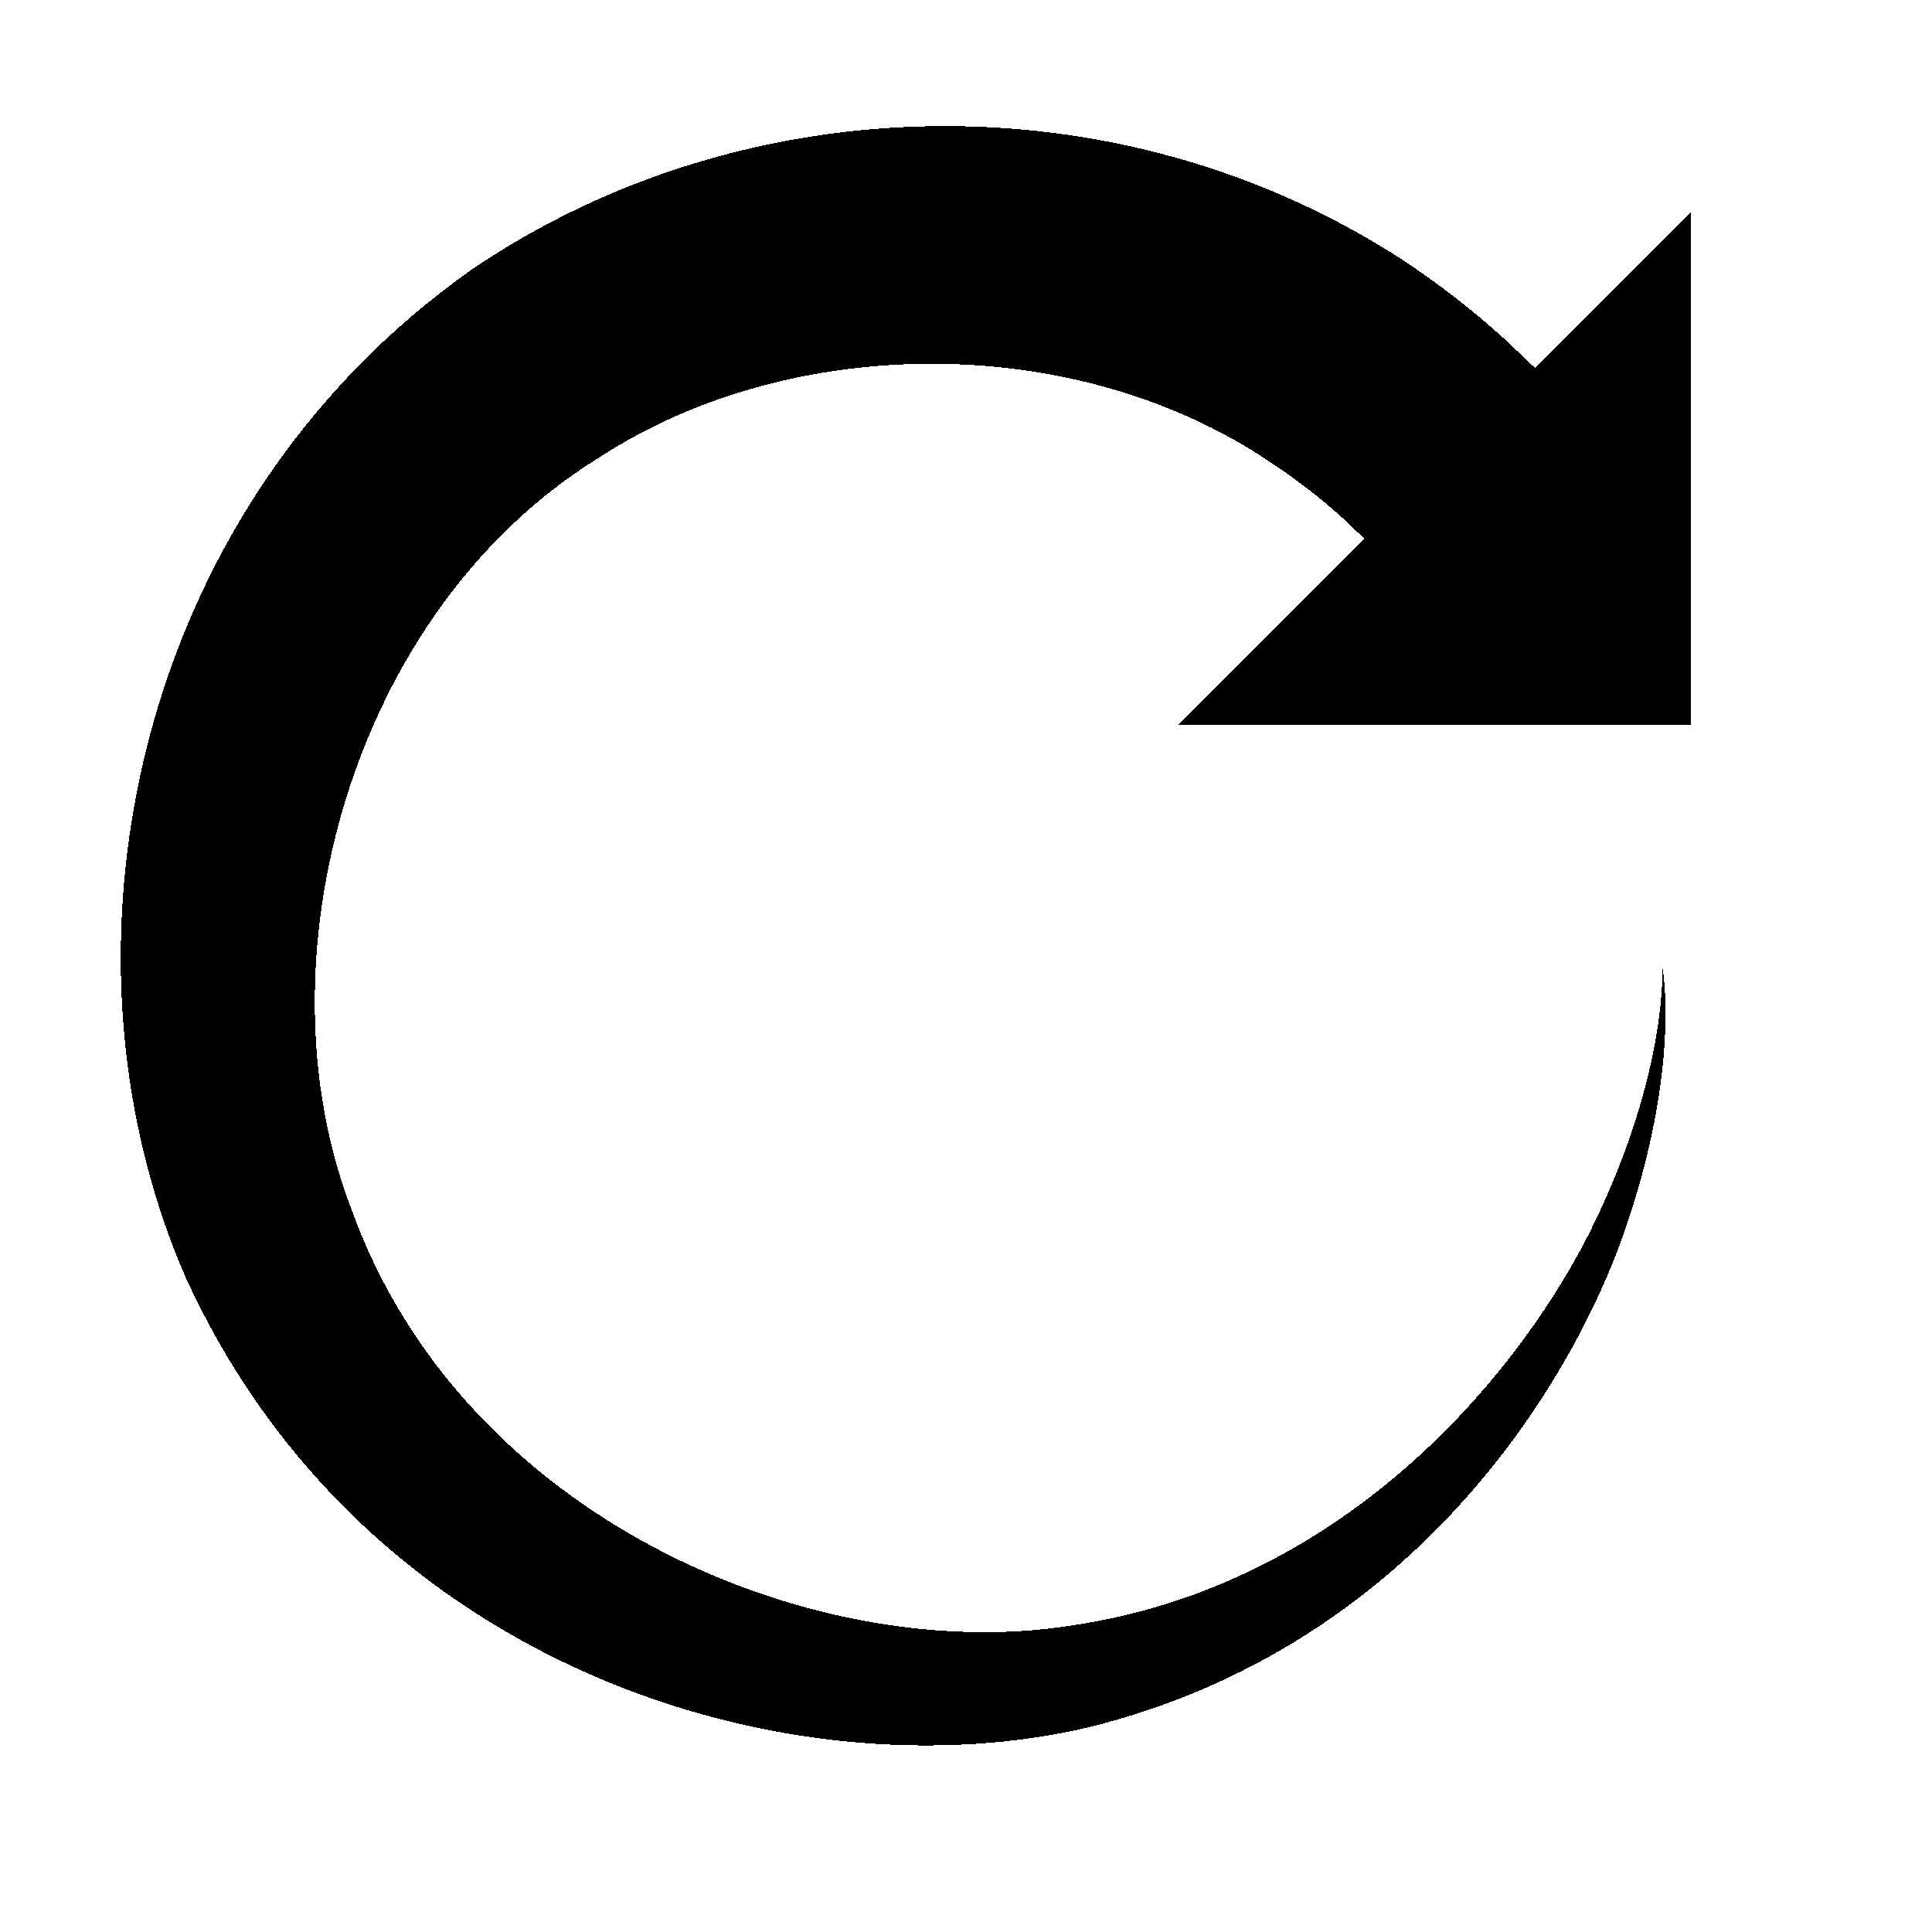
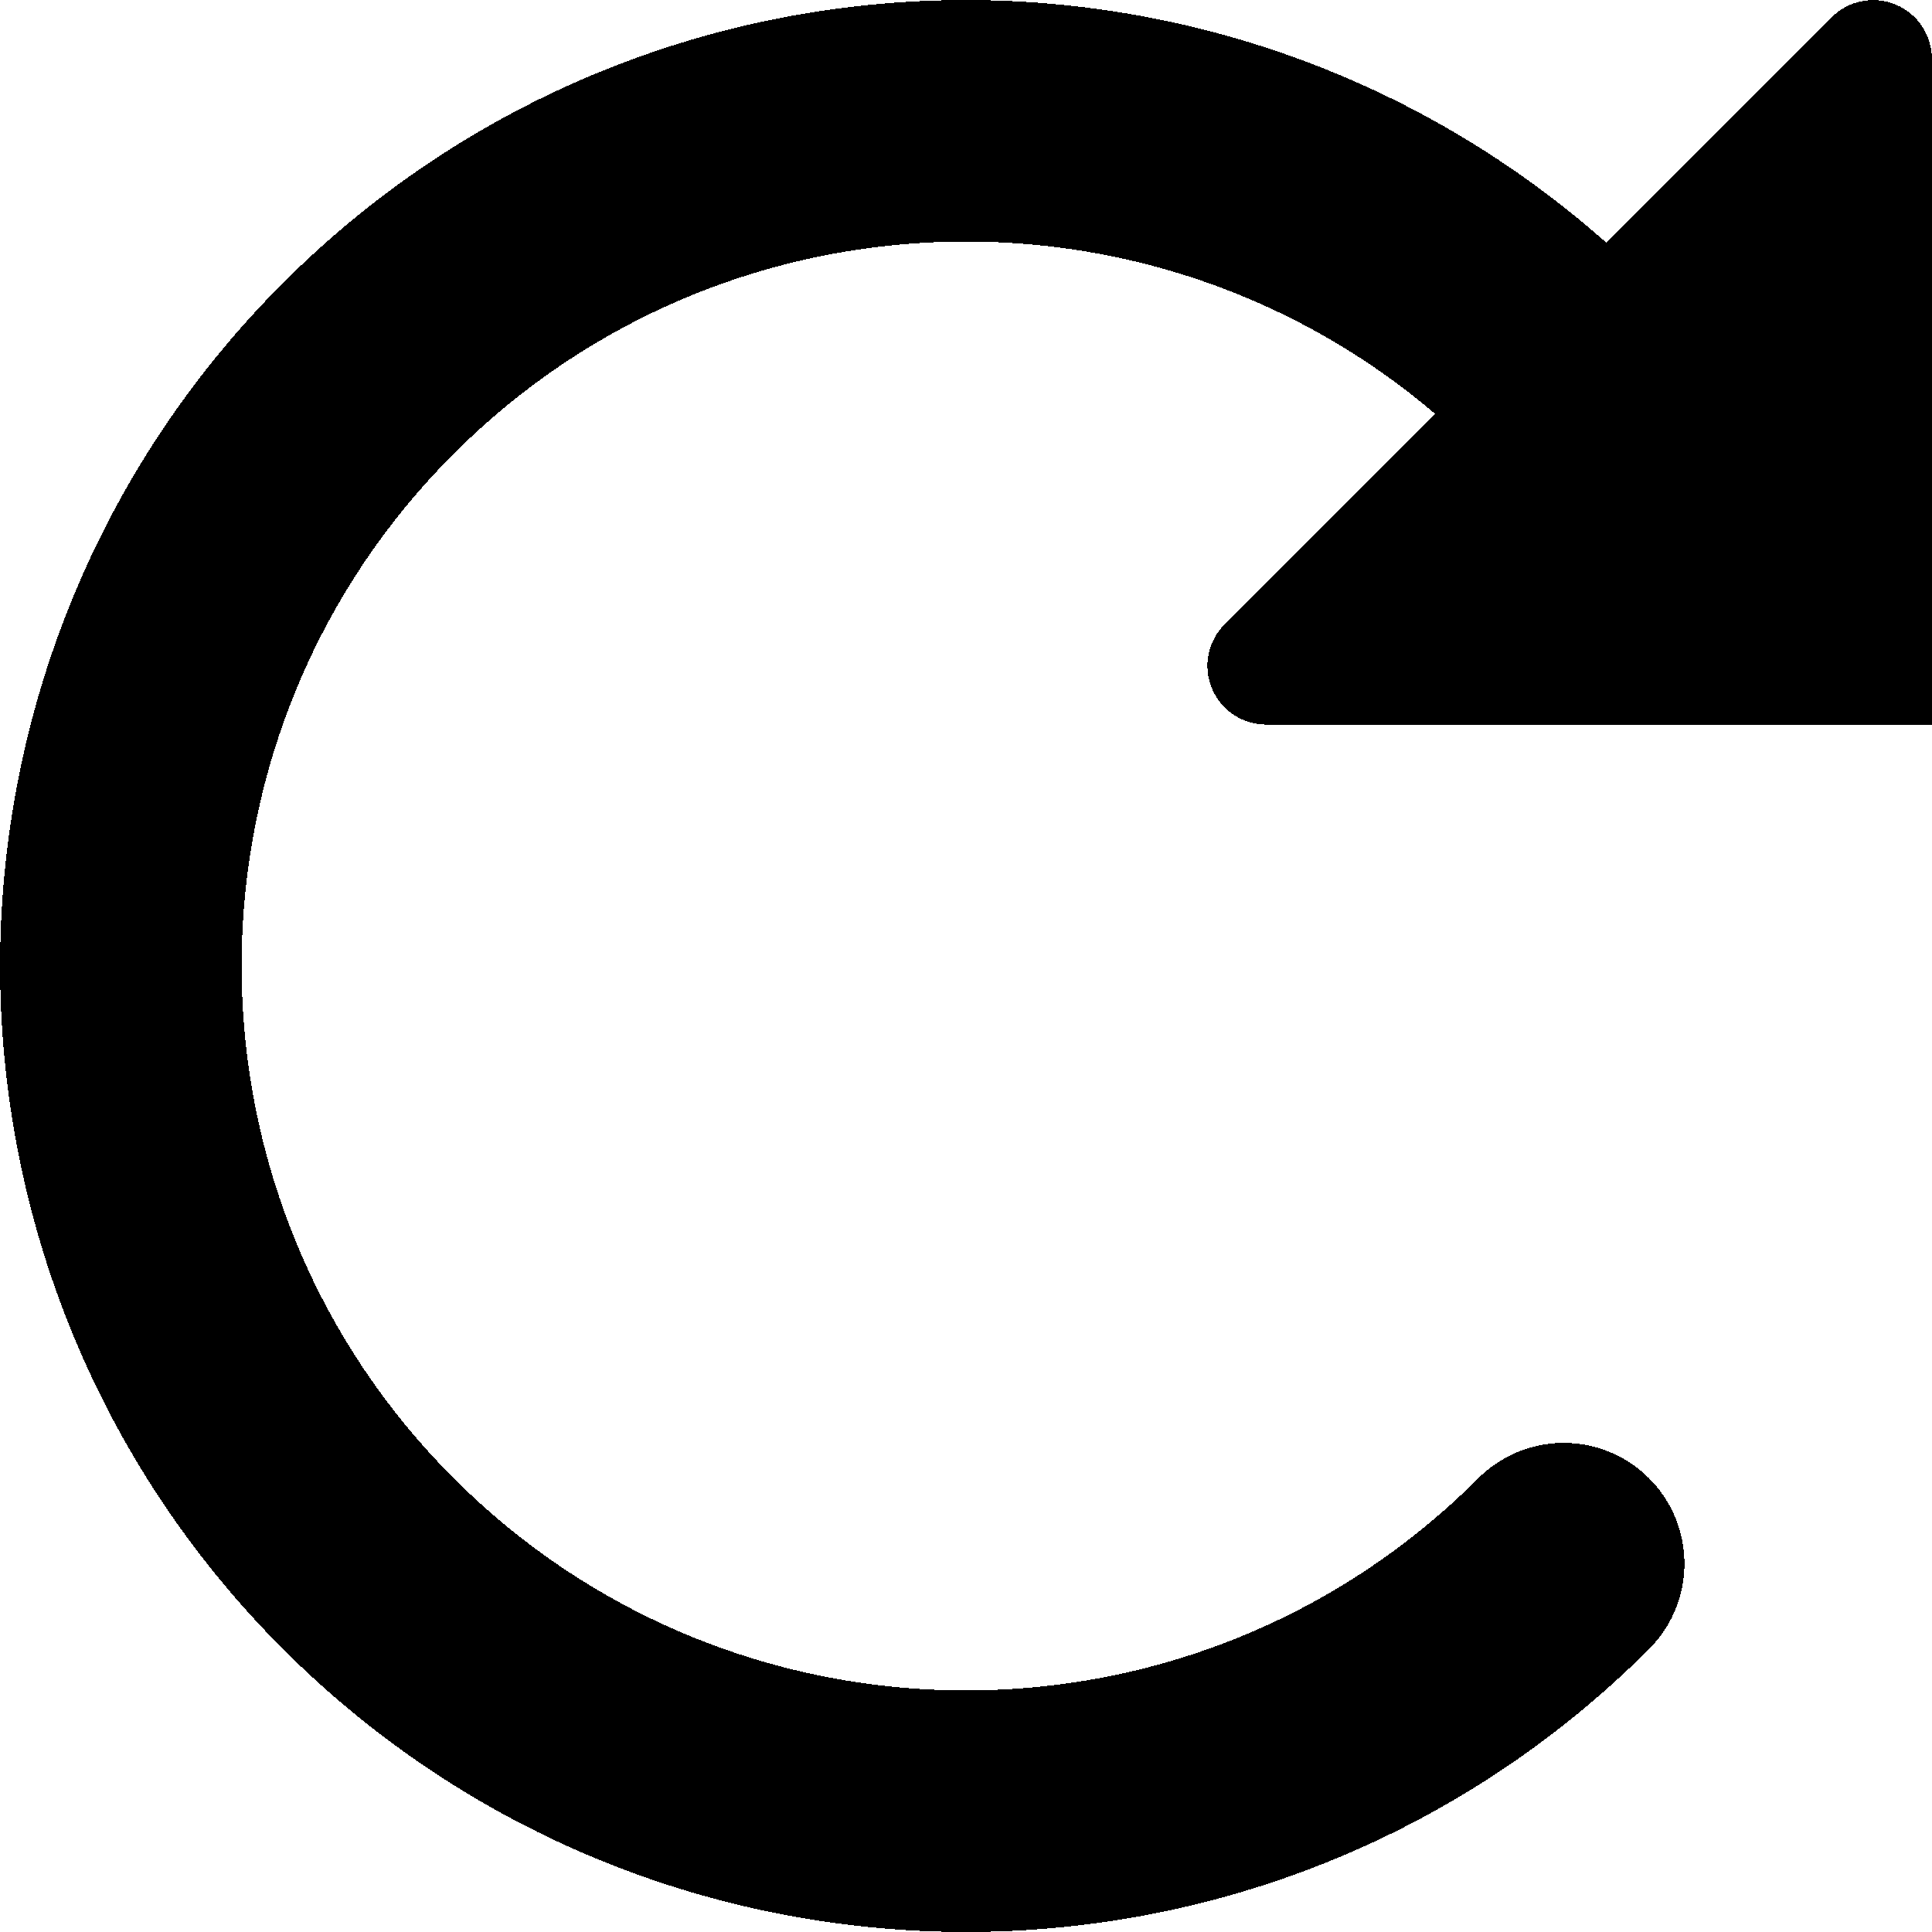
<svg xmlns="http://www.w3.org/2000/svg" xmlns:xlink="http://www.w3.org/1999/xlink" width="16" height="16" id="svg2" version="1.1" shape-rendering="crispEdges">
  <defs id="defs4">
    <linearGradient id="linearGradient5306">
      <stop style="stop-color:#ffffff;stop-opacity:0.099;" offset="0" id="stop5308" />
      <stop style="stop-color:#ffffff;stop-opacity:0;" offset="1" id="stop5310" />
    </linearGradient>
    <linearGradient id="linearGradient5290">
      <stop style="stop-color:#00ffff;stop-opacity:0.098;" offset="0" id="stop5292" />
      <stop id="stop6740" offset="0.5" style="stop-color:#00ff7f;stop-opacity:0.047;" />
      <stop style="stop-color:#00ff00;stop-opacity:0;" offset="1" id="stop5294" />
    </linearGradient>
    <linearGradient id="linearGradient5188">
      <stop style="stop-color:#64b5f6;stop-opacity:0.247;" offset="0" id="stop5198" />
      <stop style="stop-color:#64b5f6;stop-opacity:0;" offset="1" id="stop5192" />
    </linearGradient>
    <linearGradient id="linearGradient3975">
      <stop style="stop-color:#ff5555;stop-opacity:1;" offset="0" id="stop3977" />
    </linearGradient>
    <linearGradient id="linearGradient3969">
      <stop style="stop-color:#87cdde;stop-opacity:1;" offset="0" id="stop3971" />
    </linearGradient>
    <filter id="filter3945" x="0" y="6" width="1.2" style="color-interpolation-filters:sRGB">
      <feDiffuseLighting id="feDiffuseLighting3947" lighting-color="#fdfdfd" surfaceScale="121.495" diffuseConstant="28.448" />
    </filter>
    <filter id="filter3979" style="color-interpolation-filters:sRGB">
      <feFlood flood-opacity="0.2" flood-color="rgb(0,0,0)" result="flood" id="feFlood3981" />
      <feComposite in="flood" in2="SourceGraphic" operator="in" result="composite1" id="feComposite3983" />
      <feGaussianBlur stdDeviation="6" result="blur" id="feGaussianBlur3985" />
      <feOffset dx="0" dy="6" result="offset" id="feOffset3987" />
      <feComposite in="SourceGraphic" in2="offset" operator="over" result="fbSourceGraphic" id="feComposite3989" />
      <feColorMatrix result="fbSourceGraphicAlpha" in="fbSourceGraphic" values="0 0 0 -1 0 0 0 0 -1 0 0 0 0 -1 0 0 0 0 1 0" id="feColorMatrix3991" />
      <feFlood id="feFlood3993" flood-opacity="0.2" flood-color="rgb(0,0,0)" result="flood" in="fbSourceGraphic" />
      <feComposite id="feComposite3995" in2="fbSourceGraphic" in="flood" operator="in" result="composite1" />
      <feGaussianBlur id="feGaussianBlur3997" stdDeviation="6" result="blur" />
      <feOffset id="feOffset3999" dx="0" dy="6" result="offset" />
      <feComposite id="feComposite4001" in2="offset" in="fbSourceGraphic" operator="over" result="composite2" />
    </filter>
    <filter style="color-interpolation-filters:sRGB" id="filter3876">
      <feFlood flood-opacity="0.2" flood-color="rgb(0,0,0)" result="flood" id="feFlood3878" />
      <feComposite in="flood" in2="SourceGraphic" operator="in" result="composite1" id="feComposite3880" />
      <feGaussianBlur stdDeviation="6" result="blur" id="feGaussianBlur3882" />
      <feOffset dx="0" dy="6" result="offset" id="feOffset3884" />
      <feComposite in="SourceGraphic" in2="offset" operator="over" result="fbSourceGraphic" id="feComposite3886" />
      <feColorMatrix result="fbSourceGraphicAlpha" in="fbSourceGraphic" values="0 0 0 -1 0 0 0 0 -1 0 0 0 0 -1 0 0 0 0 1 0" id="feColorMatrix3888" />
      <feFlood id="feFlood3890" flood-opacity="0.397" flood-color="rgb(0,0,0)" result="flood" in="fbSourceGraphic" />
      <feComposite id="feComposite3892" in2="fbSourceGraphic" in="flood" operator="in" result="composite1" />
      <feGaussianBlur id="feGaussianBlur3894" stdDeviation="19.2" result="blur" />
      <feOffset id="feOffset3896" dx="0" dy="6" result="offset" />
      <feComposite id="feComposite3898" in2="offset" in="fbSourceGraphic" operator="over" result="fbSourceGraphic" />
      <feColorMatrix result="fbSourceGraphicAlpha" in="fbSourceGraphic" values="0 0 0 -1 0 0 0 0 -1 0 0 0 0 -1 0 0 0 0 1 0" id="feColorMatrix3900" />
      <feFlood id="feFlood3902" flood-opacity="0.8" flood-color="rgb(0,0,0)" result="flood" in="fbSourceGraphic" />
      <feComposite id="feComposite3904" in2="fbSourceGraphic" in="flood" operator="in" result="composite1" />
      <feGaussianBlur id="feGaussianBlur3906" stdDeviation="19.2" result="blur" />
      <feOffset id="feOffset3908" dx="0" dy="6" result="offset" />
      <feComposite id="feComposite3910" in2="offset" in="fbSourceGraphic" operator="over" result="fbSourceGraphic" />
      <feColorMatrix result="fbSourceGraphicAlpha" in="fbSourceGraphic" values="0 0 0 -1 0 0 0 0 -1 0 0 0 0 -1 0 0 0 0 1 0" id="feColorMatrix3912" />
      <feFlood id="feFlood3914" flood-opacity="0.8" flood-color="rgb(0,0,0)" result="flood" in="fbSourceGraphic" />
      <feComposite id="feComposite3916" in2="fbSourceGraphic" in="flood" operator="in" result="composite1" />
      <feGaussianBlur id="feGaussianBlur3918" stdDeviation="26.1" result="blur" />
      <feOffset id="feOffset3920" dx="0" dy="6" result="offset" />
      <feComposite id="feComposite3922" in2="offset" in="fbSourceGraphic" operator="over" result="fbSourceGraphic" />
      <feColorMatrix result="fbSourceGraphicAlpha" in="fbSourceGraphic" values="0 0 0 -1 0 0 0 0 -1 0 0 0 0 -1 0 0 0 0 1 0" id="feColorMatrix3924" />
      <feFlood id="feFlood3926" flood-opacity="0.8" flood-color="rgb(0,0,0)" result="flood" in="fbSourceGraphic" />
      <feComposite id="feComposite3928" in2="fbSourceGraphic" in="flood" operator="in" result="composite1" />
      <feGaussianBlur id="feGaussianBlur3930" stdDeviation="35.7" result="blur" />
      <feOffset id="feOffset3932" dx="0" dy="6" result="offset" />
      <feComposite id="feComposite3934" in2="offset" in="fbSourceGraphic" operator="over" result="fbSourceGraphic" />
      <feColorMatrix result="fbSourceGraphicAlpha" in="fbSourceGraphic" values="0 0 0 -1 0 0 0 0 -1 0 0 0 0 -1 0 0 0 0 1 0" id="feColorMatrix3936" />
      <feFlood id="feFlood3938" flood-opacity="0.8" flood-color="rgb(0,0,0)" result="flood" in="fbSourceGraphic" />
      <feComposite id="feComposite3940" in2="fbSourceGraphic" in="flood" operator="in" result="composite1" />
      <feGaussianBlur id="feGaussianBlur3942" stdDeviation="6" result="blur" />
      <feOffset id="feOffset3944" dx="0" dy="6" result="offset" />
      <feComposite id="feComposite3946" in2="offset" in="fbSourceGraphic" operator="over" result="fbSourceGraphic" />
      <feColorMatrix result="fbSourceGraphicAlpha" in="fbSourceGraphic" values="0 0 0 -1 0 0 0 0 -1 0 0 0 0 -1 0 0 0 0 1 0" id="feColorMatrix3948" />
      <feFlood id="feFlood3950" flood-opacity="0.8" flood-color="rgb(0,0,0)" result="flood" in="fbSourceGraphic" />
      <feComposite id="feComposite3952" in2="fbSourceGraphic" in="flood" operator="in" result="composite1" />
      <feGaussianBlur id="feGaussianBlur3954" stdDeviation="21.7" result="blur" />
      <feOffset id="feOffset3956" dx="0" dy="6" result="offset" />
      <feComposite id="feComposite3958" in2="offset" in="fbSourceGraphic" operator="over" result="fbSourceGraphic" />
      <feColorMatrix result="fbSourceGraphicAlpha" in="fbSourceGraphic" values="0 0 0 -1 0 0 0 0 -1 0 0 0 0 -1 0 0 0 0 1 0" id="feColorMatrix3960" />
      <feFlood id="feFlood3962" flood-opacity="0.8" flood-color="rgb(0,0,0)" result="flood" in="fbSourceGraphic" />
      <feComposite id="feComposite3964" in2="fbSourceGraphic" in="flood" operator="in" result="composite1" />
      <feGaussianBlur id="feGaussianBlur3966" stdDeviation="21.7" result="blur" />
      <feOffset id="feOffset3968" dx="0" dy="1.9" result="offset" />
      <feComposite id="feComposite3970" in2="offset" in="fbSourceGraphic" operator="over" result="fbSourceGraphic" />
      <feColorMatrix result="fbSourceGraphicAlpha" in="fbSourceGraphic" values="0 0 0 -1 0 0 0 0 -1 0 0 0 0 -1 0 0 0 0 1 0" id="feColorMatrix3972" />
      <feFlood id="feFlood3974" flood-opacity="0.8" flood-color="rgb(0,0,0)" result="flood" in="fbSourceGraphic" />
      <feComposite id="feComposite3976" in2="fbSourceGraphic" in="flood" operator="in" result="composite1" />
      <feGaussianBlur id="feGaussianBlur3978" stdDeviation="21.7" result="blur" />
      <feOffset id="feOffset3980" dx="3.6" dy="1.9" result="offset" />
      <feComposite id="feComposite3982" in2="offset" in="fbSourceGraphic" operator="over" result="fbSourceGraphic" />
      <feColorMatrix result="fbSourceGraphicAlpha" in="fbSourceGraphic" values="0 0 0 -1 0 0 0 0 -1 0 0 0 0 -1 0 0 0 0 1 0" id="feColorMatrix3984" />
      <feFlood id="feFlood3986" flood-opacity="0.8" flood-color="rgb(0,0,0)" result="flood" in="fbSourceGraphic" />
      <feComposite id="feComposite3988" in2="fbSourceGraphic" in="flood" operator="in" result="composite1" />
      <feGaussianBlur id="feGaussianBlur3990" stdDeviation="21.7" result="blur" />
      <feOffset id="feOffset3992" dx="9.6" dy="1.9" result="offset" />
      <feComposite id="feComposite3994" in2="offset" in="fbSourceGraphic" operator="over" result="fbSourceGraphic" />
      <feColorMatrix result="fbSourceGraphicAlpha" in="fbSourceGraphic" values="0 0 0 -1 0 0 0 0 -1 0 0 0 0 -1 0 0 0 0 1 0" id="feColorMatrix3996" />
      <feFlood id="feFlood3998" flood-opacity="0.8" flood-color="rgb(0,0,0)" result="flood" in="fbSourceGraphic" />
      <feComposite id="feComposite4000" in2="fbSourceGraphic" in="flood" operator="in" result="composite1" />
      <feGaussianBlur id="feGaussianBlur4002" stdDeviation="21.7" result="blur" />
      <feOffset id="feOffset4004" dx="1.2" dy="1.9" result="offset" />
      <feComposite id="feComposite4006" in2="offset" in="fbSourceGraphic" operator="over" result="fbSourceGraphic" />
      <feColorMatrix result="fbSourceGraphicAlpha" in="fbSourceGraphic" values="0 0 0 -1 0 0 0 0 -1 0 0 0 0 -1 0 0 0 0 1 0" id="feColorMatrix4008" />
      <feFlood id="feFlood4010" flood-opacity="0.8" flood-color="rgb(0,0,0)" result="flood" in="fbSourceGraphic" />
      <feComposite id="feComposite4012" in2="fbSourceGraphic" in="flood" operator="in" result="composite1" />
      <feGaussianBlur id="feGaussianBlur4014" stdDeviation="21.7" result="blur" />
      <feOffset id="feOffset4016" dx="-1.4" dy="1.9" result="offset" />
      <feComposite id="feComposite4018" in2="offset" in="fbSourceGraphic" operator="over" result="fbSourceGraphic" />
      <feColorMatrix result="fbSourceGraphicAlpha" in="fbSourceGraphic" values="0 0 0 -1 0 0 0 0 -1 0 0 0 0 -1 0 0 0 0 1 0" id="feColorMatrix4020" />
      <feFlood id="feFlood4022" flood-opacity="0.8" flood-color="rgb(0,0,0)" result="flood" in="fbSourceGraphic" />
      <feComposite id="feComposite4024" in2="fbSourceGraphic" in="flood" operator="in" result="composite1" />
      <feGaussianBlur id="feGaussianBlur4026" stdDeviation="21.7" result="blur" />
      <feOffset id="feOffset4028" dx="0.3" dy="1.9" result="offset" />
      <feComposite id="feComposite4030" in2="offset" in="fbSourceGraphic" operator="over" result="fbSourceGraphic" />
      <feColorMatrix result="fbSourceGraphicAlpha" in="fbSourceGraphic" values="0 0 0 -1 0 0 0 0 -1 0 0 0 0 -1 0 0 0 0 1 0" id="feColorMatrix4032" />
      <feFlood id="feFlood4034" flood-opacity="0.8" flood-color="rgb(0,0,0)" result="flood" in="fbSourceGraphic" />
      <feComposite id="feComposite4036" in2="fbSourceGraphic" in="flood" operator="in" result="composite1" />
      <feGaussianBlur id="feGaussianBlur4038" stdDeviation="21.7" result="blur" />
      <feOffset id="feOffset4040" dx="-8.04912e-16" dy="1.9" result="offset" />
      <feComposite id="feComposite4042" in2="offset" in="fbSourceGraphic" operator="over" result="fbSourceGraphic" />
      <feColorMatrix result="fbSourceGraphicAlpha" in="fbSourceGraphic" values="0 0 0 -1 0 0 0 0 -1 0 0 0 0 -1 0 0 0 0 1 0" id="feColorMatrix4044" />
      <feFlood id="feFlood4046" flood-opacity="0.8" flood-color="rgb(0,0,0)" result="flood" in="fbSourceGraphic" />
      <feComposite id="feComposite4048" in2="fbSourceGraphic" in="flood" operator="in" result="composite1" />
      <feGaussianBlur id="feGaussianBlur4050" stdDeviation="21.7" result="blur" />
      <feOffset id="feOffset4052" dx="-8.04912e-16" dy="3.6" result="offset" />
      <feComposite id="feComposite4054" in2="offset" in="fbSourceGraphic" operator="over" result="fbSourceGraphic" />
      <feColorMatrix result="fbSourceGraphicAlpha" in="fbSourceGraphic" values="0 0 0 -1 0 0 0 0 -1 0 0 0 0 -1 0 0 0 0 1 0" id="feColorMatrix4056" />
      <feFlood id="feFlood4058" flood-opacity="0.8" flood-color="rgb(0,0,0)" result="flood" in="fbSourceGraphic" />
      <feComposite id="feComposite4060" in2="fbSourceGraphic" in="flood" operator="in" result="composite1" />
      <feGaussianBlur id="feGaussianBlur4062" stdDeviation="6" result="blur" />
      <feOffset id="feOffset4064" dx="-8.04912e-16" dy="3.6" result="offset" />
      <feComposite id="feComposite4066" in2="offset" in="fbSourceGraphic" operator="over" result="fbSourceGraphic" />
      <feColorMatrix result="fbSourceGraphicAlpha" in="fbSourceGraphic" values="0 0 0 -1 0 0 0 0 -1 0 0 0 0 -1 0 0 0 0 1 0" id="feColorMatrix4080" />
      <feFlood id="feFlood4082" flood-opacity="0.8" flood-color="rgb(0,0,0)" result="flood" in="fbSourceGraphic" />
      <feComposite id="feComposite4084" in2="fbSourceGraphic" in="flood" operator="in" result="composite1" />
      <feGaussianBlur id="feGaussianBlur4086" stdDeviation="6" result="blur" />
      <feOffset id="feOffset4088" dx="-8.04912e-16" dy="3.6" result="offset" />
      <feComposite id="feComposite4090" in2="offset" in="fbSourceGraphic" operator="over" result="fbSourceGraphic" />
      <feColorMatrix result="fbSourceGraphicAlpha" in="fbSourceGraphic" values="0 0 0 -1 0 0 0 0 -1 0 0 0 0 -1 0 0 0 0 1 0" id="feColorMatrix4092" />
      <feFlood id="feFlood4094" flood-opacity="0.8" flood-color="rgb(0,0,0)" result="flood" in="fbSourceGraphic" />
      <feComposite id="feComposite4096" in2="fbSourceGraphic" in="flood" operator="in" result="composite1" />
      <feGaussianBlur id="feGaussianBlur4098" stdDeviation="6" result="blur" />
      <feOffset id="feOffset4100" dx="-8.04912e-16" dy="7.7" result="offset" />
      <feComposite id="feComposite4102" in2="offset" in="fbSourceGraphic" operator="over" result="fbSourceGraphic" />
      <feColorMatrix result="fbSourceGraphicAlpha" in="fbSourceGraphic" values="0 0 0 -1 0 0 0 0 -1 0 0 0 0 -1 0 0 0 0 1 0" id="feColorMatrix4104" />
      <feFlood id="feFlood4106" flood-opacity="0.8" flood-color="rgb(0,0,0)" result="flood" in="fbSourceGraphic" />
      <feComposite id="feComposite4108" in2="fbSourceGraphic" in="flood" operator="in" result="composite1" />
      <feGaussianBlur id="feGaussianBlur4110" stdDeviation="6" result="blur" />
      <feOffset id="feOffset4112" dx="-8.04912e-16" dy="11.6" result="offset" />
      <feComposite id="feComposite4114" in2="offset" in="fbSourceGraphic" operator="over" result="fbSourceGraphic" />
      <feColorMatrix result="fbSourceGraphicAlpha" in="fbSourceGraphic" values="0 0 0 -1 0 0 0 0 -1 0 0 0 0 -1 0 0 0 0 1 0" id="feColorMatrix4116" />
      <feFlood id="feFlood4118" flood-opacity="0.5" flood-color="rgb(0,0,0)" result="flood" in="fbSourceGraphic" />
      <feComposite id="feComposite4120" in2="fbSourceGraphic" in="flood" operator="in" result="composite1" />
      <feGaussianBlur id="feGaussianBlur4122" stdDeviation="6" result="blur" />
      <feOffset id="feOffset4124" dx="-8.04912e-16" dy="11.6" result="offset" />
      <feComposite id="feComposite4126" in2="offset" in="fbSourceGraphic" operator="over" result="fbSourceGraphic" />
      <feColorMatrix result="fbSourceGraphicAlpha" in="fbSourceGraphic" values="0 0 0 -1 0 0 0 0 -1 0 0 0 0 -1 0 0 0 0 1 0" id="feColorMatrix4128" />
      <feFlood id="feFlood4130" flood-opacity="0.3" flood-color="rgb(0,0,0)" result="flood" in="fbSourceGraphic" />
      <feComposite id="feComposite4132" in2="fbSourceGraphic" in="flood" operator="in" result="composite1" />
      <feGaussianBlur id="feGaussianBlur4134" stdDeviation="6" result="blur" />
      <feOffset id="feOffset4136" dx="-8.04912e-16" dy="11.6" result="offset" />
      <feComposite id="feComposite4138" in2="offset" in="fbSourceGraphic" operator="over" result="fbSourceGraphic" />
      <feColorMatrix result="fbSourceGraphicAlpha" in="fbSourceGraphic" values="0 0 0 -1 0 0 0 0 -1 0 0 0 0 -1 0 0 0 0 1 0" id="feColorMatrix4140" />
      <feFlood id="feFlood4142" flood-opacity="0.2" flood-color="rgb(0,0,0)" result="flood" in="fbSourceGraphic" />
      <feComposite id="feComposite4144" in2="fbSourceGraphic" in="flood" operator="in" result="composite1" />
      <feGaussianBlur id="feGaussianBlur4146" stdDeviation="6" result="blur" />
      <feOffset id="feOffset4148" dx="-8.04912e-16" dy="11.6" result="offset" />
      <feComposite id="feComposite4150" in2="offset" in="fbSourceGraphic" operator="over" result="fbSourceGraphic" />
      <feColorMatrix result="fbSourceGraphicAlpha" in="fbSourceGraphic" values="0 0 0 -1 0 0 0 0 -1 0 0 0 0 -1 0 0 0 0 1 0" id="feColorMatrix4152" />
      <feFlood id="feFlood4154" flood-opacity="0.2" flood-color="rgb(0,0,0)" result="flood" in="fbSourceGraphic" />
      <feComposite id="feComposite4156" in2="fbSourceGraphic" in="flood" operator="in" result="composite1" />
      <feGaussianBlur id="feGaussianBlur4158" stdDeviation="6" result="blur" />
      <feOffset id="feOffset4160" dx="-8.04912e-16" dy="11.6" result="offset" />
      <feComposite id="feComposite4162" in2="offset" in="fbSourceGraphic" operator="over" result="fbSourceGraphic" />
      <feColorMatrix result="fbSourceGraphicAlpha" in="fbSourceGraphic" values="0 0 0 -1 0 0 0 0 -1 0 0 0 0 -1 0 0 0 0 1 0" id="feColorMatrix4164" />
      <feFlood id="feFlood4166" flood-opacity="0.2" flood-color="rgb(0,0,0)" result="flood" in="fbSourceGraphic" />
      <feComposite id="feComposite4168" in2="fbSourceGraphic" in="flood" operator="in" result="composite1" />
      <feGaussianBlur id="feGaussianBlur4170" stdDeviation="6" result="blur" />
      <feOffset id="feOffset4172" dx="-8.04912e-16" dy="6" result="offset" />
      <feComposite id="feComposite4174" in2="offset" in="fbSourceGraphic" operator="over" result="composite2" />
    </filter>
    <filter id="filter4522" style="color-interpolation-filters:sRGB">
      <feGaussianBlur stdDeviation="3" id="feGaussianBlur4524" />
      <feColorMatrix result="fbSourceGraphic" values="1 0 0 0 0 0 1 0 0 0 0 0 1 0 0 0 0 0 6 -2.5 " id="feColorMatrix4526" />
    </filter>
    <filter id="filter4576" style="color-interpolation-filters:sRGB">
      <feGaussianBlur stdDeviation="3" id="feGaussianBlur4578" />
      <feColorMatrix result="fbSourceGraphic" values="1 0 0 0 0 0 1 0 0 0 0 0 1 0 0 0 0 0 6 -2.5 " id="feColorMatrix4580" />
    </filter>
    <filter id="filter4576-0" style="color-interpolation-filters:sRGB">
      <feGaussianBlur stdDeviation="3" id="feGaussianBlur4578-8" />
      <feColorMatrix result="fbSourceGraphic" values="1 0 0 0 0 0 1 0 0 0 0 0 1 0 0 0 0 0 6 -2.5 " id="feColorMatrix4580-0" />
    </filter>
    <filter id="filter4576-0-0" style="color-interpolation-filters:sRGB">
      <feGaussianBlur stdDeviation="3" id="feGaussianBlur4578-8-5" />
      <feColorMatrix result="fbSourceGraphic" values="1 0 0 0 0 0 1 0 0 0 0 0 1 0 0 0 0 0 6 -2.5 " id="feColorMatrix4580-0-2" />
    </filter>
    <filter id="filter4576-0-0-4" style="color-interpolation-filters:sRGB">
      <feGaussianBlur stdDeviation="3" id="feGaussianBlur4578-8-5-2" />
      <feColorMatrix result="fbSourceGraphic" values="1 0 0 0 0 0 1 0 0 0 0 0 1 0 0 0 0 0 6 -2.5 " id="feColorMatrix4580-0-2-7" />
    </filter>
    <radialGradient xlink:href="#linearGradient5306" id="radialGradient5296" cx="9" cy="1032.112" fx="9" fy="1032.112" r="10.125" gradientUnits="userSpaceOnUse" gradientTransform="matrix(1.944444,0,0,1.944447,-13.5625,-977.5881)" />
    <linearGradient xlink:href="#linearGradient5306" id="linearGradient5312" x1="-15.75" y1="1029.3" x2="23.625" y2="1029.3" gradientUnits="userSpaceOnUse" />
    <linearGradient id="linearGradient3783-1">
      <stop id="stop3785-2" offset="0" style="stop-color:#1e94d3;stop-opacity:1;" />
      <stop style="stop-color:#1e94d3;stop-opacity:1;" offset="1" id="stop3803-6" />
    </linearGradient>
    <linearGradient gradientUnits="userSpaceOnUse" y2="50" x2="30" y1="90" x1="-10" id="linearGradient3827-7" xlink:href="#linearGradient3783-1" />
    <linearGradient gradientUnits="userSpaceOnUse" y2="50" x2="30" y1="90" x1="-10" id="linearGradient3827" xlink:href="#linearGradient3783" />
    <linearGradient id="linearGradient3783">
      <stop id="stop3785" offset="0" style="stop-color:#1e94d3;stop-opacity:1;" />
      <stop style="stop-color:#1e94d3;stop-opacity:1;" offset="1" id="stop3803" />
    </linearGradient>
    <linearGradient id="linearGradient3821">
      <stop id="stop3823" offset="0" style="stop-color:#37aee2;stop-opacity:1;" />
      <stop id="stop3825" offset="1" style="stop-color:#1e96c8;stop-opacity:1;" />
    </linearGradient>
    <linearGradient id="linearGradient3829">
      <stop style="stop-color:#1f96d4;stop-opacity:1;" offset="0" id="stop3831" />
      <stop style="stop-color:#37aee2;stop-opacity:1;" offset="1" id="stop3833" />
    </linearGradient>
    <linearGradient id="linearGradient3877">
      <stop id="stop3879" offset="0" style="stop-color:#eff7fc;stop-opacity:1;" />
      <stop id="stop3881" offset="1" style="stop-color:#ffffff;stop-opacity:1;" />
    </linearGradient>
    <linearGradient id="linearGradient3689">
      <stop id="stop3691" offset="0" style="stop-color:#f68000;stop-opacity:1;" />
      <stop id="stop3693" offset="1" style="stop-color:#fd9800;stop-opacity:1;" />
    </linearGradient>
    <linearGradient id="linearGradient3675">
      <stop id="stop3677" offset="0" style="stop-color:#ffb900;stop-opacity:1;" />
      <stop id="stop3679" offset="1" style="stop-color:#ffd76b;stop-opacity:1;" />
    </linearGradient>
    <linearGradient y2="463.262" x2="412.23" y1="461.921" x1="-113.893" gradientUnits="userSpaceOnUse" id="linearGradient3840" xlink:href="#linearGradient3675" />
    <linearGradient id="linearGradient3634">
      <stop style="stop-color:#7a8288;stop-opacity:1;" offset="0" id="stop3636" />
      <stop id="stop3638" offset="0.076" style="stop-color:#9fa3a7;stop-opacity:1;" />
      <stop style="stop-color:#7d858b;stop-opacity:1;" offset="1" id="stop3640" />
    </linearGradient>
    <linearGradient y2="12.703" x2="151.346" y1="-0.642" x1="107.209" gradientTransform="matrix(0.2822222,0,0,0.2822222,-0.1398399,-0.01181449)" gradientUnits="userSpaceOnUse" id="linearGradient3838" xlink:href="#linearGradient3634" />
    <linearGradient id="linearGradient3712">
      <stop id="stop3714" offset="0" style="stop-color:#a1abb2;stop-opacity:1;" />
      <stop style="stop-color:#eaeced;stop-opacity:1;" offset="0.148" id="stop3720" />
      <stop id="stop3716" offset="1" style="stop-color:#c6ccd0;stop-opacity:1;" />
    </linearGradient>
    <linearGradient y2="27.389" x2="164.759" y1="12.641" x1="104.886" gradientUnits="userSpaceOnUse" id="linearGradient3836" xlink:href="#linearGradient3712" />
    <linearGradient id="linearGradient3702">
      <stop id="stop3704" offset="0" style="stop-color:#7a8288;stop-opacity:1;" />
      <stop style="stop-color:#9fa3a7;stop-opacity:1;" offset="0.529" id="stop3710" />
      <stop id="stop3706" offset="1" style="stop-color:#7d858b;stop-opacity:1;" />
    </linearGradient>
    <linearGradient y2="268.415" x2="334.031" y1="252.484" x1="18.875" gradientUnits="userSpaceOnUse" id="linearGradient3834" xlink:href="#linearGradient3702" />
    <linearGradient id="linearGradient3626">
      <stop style="stop-color:#a1abb2;stop-opacity:1;" offset="0" id="stop3628" />
      <stop id="stop3630" offset="0.083" style="stop-color:#eaeced;stop-opacity:1;" />
      <stop style="stop-color:#c6ccd0;stop-opacity:1;" offset="1" id="stop3632" />
    </linearGradient>
    <linearGradient y2="290.7" x2="278.432" y1="228.6" x1="44.104" gradientUnits="userSpaceOnUse" id="linearGradient3832" xlink:href="#linearGradient3626" />
    <linearGradient id="linearGradient3646">
      <stop id="stop3648" offset="0" style="stop-color:#f48200;stop-opacity:0;" />
      <stop style="stop-color:#f48200;stop-opacity:0.728;" offset="0.589" id="stop3654" />
      <stop id="stop3658" offset="0.816" style="stop-color:#cc5f00;stop-opacity:1;" />
      <stop id="stop3650" offset="1" style="stop-color:#a43d00;stop-opacity:1;" />
    </linearGradient>
    <linearGradient y2="55.356" x2="261.622" y1="70.105" x1="115.202" gradientUnits="userSpaceOnUse" id="linearGradient3830" xlink:href="#linearGradient3646" />
    <linearGradient id="linearGradient3668">
      <stop style="stop-color:#9b4400;stop-opacity:1;" offset="0" id="stop3670" />
      <stop style="stop-color:#e56300;stop-opacity:1;" offset="1" id="stop3672" />
    </linearGradient>
    <linearGradient y2="108.988" x2="93.522" y1="102.284" x1="64.751" gradientUnits="userSpaceOnUse" id="linearGradient3828" xlink:href="#linearGradient3668" />
    <linearGradient id="linearGradient3649">
      <stop id="stop3651" offset="0" style="stop-color:#e26400;stop-opacity:1;" />
      <stop id="stop3653" offset="1" style="stop-color:#ffb900;stop-opacity:1;" />
    </linearGradient>
    <linearGradient y2="125.316" x2="44.376" y1="100.342" x1="40.775" gradientTransform="matrix(1,0,0,1.020233,0,-1.423461)" gradientUnits="userSpaceOnUse" id="linearGradient3826" xlink:href="#linearGradient3649" />
    <linearGradient id="linearGradient3689-2">
      <stop id="stop3691-2" offset="0" style="stop-color:#f68000;stop-opacity:1;" />
      <stop id="stop3693-3" offset="1" style="stop-color:#fd9800;stop-opacity:1;" />
    </linearGradient>
    <linearGradient id="linearGradient3675-8">
      <stop id="stop3677-4" offset="0" style="stop-color:#ffb900;stop-opacity:1;" />
      <stop id="stop3679-7" offset="1" style="stop-color:#ffd76b;stop-opacity:1;" />
    </linearGradient>
    <linearGradient y2="463.262" x2="412.23" y1="461.921" x1="-113.893" gradientUnits="userSpaceOnUse" id="linearGradient3840-4" xlink:href="#linearGradient3675-8" />
    <linearGradient id="linearGradient3634-7">
      <stop style="stop-color:#7a8288;stop-opacity:1;" offset="0" id="stop3636-4" />
      <stop id="stop3638-6" offset="0.076" style="stop-color:#9fa3a7;stop-opacity:1;" />
      <stop style="stop-color:#7d858b;stop-opacity:1;" offset="1" id="stop3640-9" />
    </linearGradient>
    <linearGradient y2="12.703" x2="151.346" y1="-0.642" x1="107.209" gradientTransform="matrix(0.2822222,0,0,0.2822222,-0.1398399,-0.01181449)" gradientUnits="userSpaceOnUse" id="linearGradient3838-1" xlink:href="#linearGradient3634-7" />
    <linearGradient id="linearGradient3712-7">
      <stop id="stop3714-7" offset="0" style="stop-color:#a1abb2;stop-opacity:1;" />
      <stop style="stop-color:#eaeced;stop-opacity:1;" offset="0.148" id="stop3720-2" />
      <stop id="stop3716-3" offset="1" style="stop-color:#c6ccd0;stop-opacity:1;" />
    </linearGradient>
    <linearGradient y2="27.389" x2="164.759" y1="12.641" x1="104.886" gradientUnits="userSpaceOnUse" id="linearGradient3836-7" xlink:href="#linearGradient3712-7" />
    <linearGradient id="linearGradient3702-3">
      <stop id="stop3704-5" offset="0" style="stop-color:#7a8288;stop-opacity:1;" />
      <stop style="stop-color:#9fa3a7;stop-opacity:1;" offset="0.529" id="stop3710-4" />
      <stop id="stop3706-4" offset="1" style="stop-color:#7d858b;stop-opacity:1;" />
    </linearGradient>
    <linearGradient y2="268.415" x2="334.031" y1="252.484" x1="18.875" gradientUnits="userSpaceOnUse" id="linearGradient3834-9" xlink:href="#linearGradient3702-3" />
    <linearGradient id="linearGradient3626-6">
      <stop style="stop-color:#a1abb2;stop-opacity:1;" offset="0" id="stop3628-0" />
      <stop id="stop3630-5" offset="0.083" style="stop-color:#eaeced;stop-opacity:1;" />
      <stop style="stop-color:#c6ccd0;stop-opacity:1;" offset="1" id="stop3632-7" />
    </linearGradient>
    <linearGradient y2="290.7" x2="278.432" y1="228.6" x1="44.104" gradientUnits="userSpaceOnUse" id="linearGradient3832-3" xlink:href="#linearGradient3626-6" />
    <linearGradient id="linearGradient3646-6">
      <stop id="stop3648-6" offset="0" style="stop-color:#f48200;stop-opacity:0;" />
      <stop style="stop-color:#f48200;stop-opacity:0.728;" offset="0.589" id="stop3654-6" />
      <stop id="stop3658-4" offset="0.816" style="stop-color:#cc5f00;stop-opacity:1;" />
      <stop id="stop3650-0" offset="1" style="stop-color:#a43d00;stop-opacity:1;" />
    </linearGradient>
    <linearGradient y2="55.356" x2="261.622" y1="70.105" x1="115.202" gradientUnits="userSpaceOnUse" id="linearGradient3830-6" xlink:href="#linearGradient3646-6" />
    <linearGradient id="linearGradient3668-5">
      <stop style="stop-color:#9b4400;stop-opacity:1;" offset="0" id="stop3670-3" />
      <stop style="stop-color:#e56300;stop-opacity:1;" offset="1" id="stop3672-2" />
    </linearGradient>
    <linearGradient y2="108.988" x2="93.522" y1="102.284" x1="64.751" gradientUnits="userSpaceOnUse" id="linearGradient3828-1" xlink:href="#linearGradient3668-5" />
    <linearGradient id="linearGradient3649-3">
      <stop id="stop3651-9" offset="0" style="stop-color:#e26400;stop-opacity:1;" />
      <stop id="stop3653-7" offset="1" style="stop-color:#ffb900;stop-opacity:1;" />
    </linearGradient>
    <linearGradient y2="125.316" x2="44.376" y1="100.342" x1="40.775" gradientTransform="matrix(1,0,0,1.020233,0,-1.423461)" gradientUnits="userSpaceOnUse" id="linearGradient3826-1" xlink:href="#linearGradient3649-3" />
    <linearGradient id="linearGradient2460" y2="44.984" gradientUnits="userSpaceOnUse" x2="19.36" y1="21.031" x1="19.245">
      <stop id="stop3602" style="stop-color:#fafafa;stop-opacity:1;" offset="0" />
      <stop id="stop3604" style="stop-color:#f0f0f0;stop-opacity:1;" offset="1" />
    </linearGradient>
    <linearGradient xlink:href="#linearGradient2460" id="linearGradient3157" gradientUnits="userSpaceOnUse" gradientTransform="matrix(12.10256,0,0,12.10256,-34.46825,-46.18711)" x1="18.93" y1="6.295" x2="19.36" y2="36.644" />
    <linearGradient id="linearGradient5479-2">
      <stop id="stop5481-7" offset="0" style="stop-color:#be5300;stop-opacity:1;" />
      <stop style="stop-color:#f07300;stop-opacity:1" offset="0.763" id="stop5483-4" />
      <stop id="stop5485-2" offset="1" style="stop-color:#e67700;stop-opacity:1;" />
    </linearGradient>
    <linearGradient y2="134.644" x2="128.507" y1="101.118" x1="4.11" gradientTransform="matrix(1.235159,0,0,1.235159,262.2571,326.9873)" gradientUnits="userSpaceOnUse" id="linearGradient3900" xlink:href="#linearGradient5479-2" />
    <linearGradient id="linearGradient5479-6">
      <stop style="stop-color:#be5300;stop-opacity:1;" offset="0" id="stop5481-6" />
      <stop id="stop5483-0" offset="0.763" style="stop-color:#f07300;stop-opacity:1" />
      <stop style="stop-color:#e67700;stop-opacity:1;" offset="1" id="stop5485-5" />
    </linearGradient>
    <linearGradient xlink:href="#linearGradient5479-6" id="linearGradient5467-1" gradientUnits="userSpaceOnUse" gradientTransform="matrix(1.235159,0,0,1.235159,262.2571,326.9873)" x1="4.11" y1="101.118" x2="128.507" y2="134.644" />
    <linearGradient id="linearGradient5447">
      <stop id="stop5451" offset="0" style="stop-color:#e66e00;stop-opacity:1;" />
      <stop style="stop-color:#e67700;stop-opacity:1;" offset="1" id="stop5453" />
    </linearGradient>
    <linearGradient id="linearGradient5479">
      <stop style="stop-color:#be5300;stop-opacity:1;" offset="0" id="stop5481" />
      <stop id="stop5483" offset="0.763" style="stop-color:#f07300;stop-opacity:1" />
      <stop style="stop-color:#e67700;stop-opacity:1;" offset="1" id="stop5485" />
    </linearGradient>
    <linearGradient xlink:href="#linearGradient5479" id="linearGradient5467" gradientUnits="userSpaceOnUse" gradientTransform="matrix(1.235159,0,0,1.235159,262.2571,326.9873)" x1="4.11" y1="101.118" x2="128.507" y2="134.644" />
    <linearGradient gradientTransform="matrix(1.005865,0,0,0.994169,100,0)" gradientUnits="userSpaceOnUse" id="linearGradient3416" y2="7.017" x2="45.448" y1="92.54" x1="45.448">
      <stop offset="0" style="stop-color:#000000;stop-opacity:1" id="stop3418" />
      <stop offset="1" style="stop-color:#000000;stop-opacity:0.588" id="stop3420" />
    </linearGradient>
    <linearGradient xlink:href="#ButtonShadow-0-1-1-5" id="linearGradient5342" gradientUnits="userSpaceOnUse" gradientTransform="matrix(1.007415,0,0,1.007415,-810.4888,593.1369)" x1="1012.513" y1="484.417" x2="1006.808" y2="20.626" />
    <linearGradient gradientTransform="matrix(1.005865,0,0,0.994169,100,0)" gradientUnits="userSpaceOnUse" id="linearGradient3409" y2="7.017" x2="45.448" y1="92.54" x1="45.448">
      <stop offset="0" style="stop-color:#000000;stop-opacity:1" id="stop3411" />
      <stop offset="1" style="stop-color:#000000;stop-opacity:0.588" id="stop3413" />
    </linearGradient>
    <linearGradient gradientTransform="matrix(1.005865,0,0,0.994169,100,0)" gradientUnits="userSpaceOnUse" id="linearGradient3402" y2="7.017" x2="45.448" y1="92.54" x1="45.448">
      <stop offset="0" style="stop-color:#000000;stop-opacity:1" id="stop3404" />
      <stop offset="1" style="stop-color:#000000;stop-opacity:0.588" id="stop3406" />
    </linearGradient>
    <linearGradient gradientTransform="matrix(1.005865,0,0,0.994169,100,0)" gradientUnits="userSpaceOnUse" id="linearGradient3395" y2="7.017" x2="45.448" y1="92.54" x1="45.448">
      <stop offset="0" style="stop-color:#000000;stop-opacity:1" id="stop3397" />
      <stop offset="1" style="stop-color:#000000;stop-opacity:0.588" id="stop3399" />
    </linearGradient>
    <linearGradient gradientTransform="matrix(1.005865,0,0,0.994169,100,0)" gradientUnits="userSpaceOnUse" id="ButtonShadow-0-1-1-5" y2="7.017" x2="45.448" y1="92.54" x1="45.448">
      <stop offset="0" style="stop-color:#000000;stop-opacity:1" id="stop3750-8-9-3-6" />
      <stop offset="1" style="stop-color:#000000;stop-opacity:0.588" id="stop3752-5-6-4-2" />
    </linearGradient>
    <linearGradient id="linearGradient4046">
      <stop offset="0" style="stop-color:#000000;stop-opacity:1;" id="stop4048" />
      <stop offset="1" style="stop-color:#ffffff;stop-opacity:0.2" id="stop4050" />
    </linearGradient>
    <linearGradient id="linearGradient3737">
      <stop offset="0" style="stop-color:#ffffff;stop-opacity:1" id="stop3739" />
      <stop offset="1" style="stop-color:#ffffff;stop-opacity:0" id="stop3741" />
    </linearGradient>
    <linearGradient id="linearGradient4487">
      <stop offset="0" style="stop-color:#000000;stop-opacity:1" id="stop4489" />
      <stop offset="1" style="stop-color:#000000;stop-opacity:0" id="stop4491" />
    </linearGradient>
    <linearGradient y2="251.661" x2="1011.953" y1="476.26" x1="1016.104" gradientTransform="translate(-146.2203,369.0885)" gradientUnits="userSpaceOnUse" id="linearGradient4082" xlink:href="#linearGradient4487" />
    <linearGradient xlink:href="#SVGID_2_" id="linearGradient3803" x1="259.994" y1="44" x2="259.994" y2="464" gradientUnits="userSpaceOnUse" />
    <linearGradient y2="217.459" x2="200.051" y1="185.074" x1="200.051" gradientTransform="matrix(9.257474,0,0,9.257474,-1595.928,-1607.211)" gradientUnits="userSpaceOnUse" id="linearGradient3017" xlink:href="#SVGID_2_" />
    <linearGradient xlink:href="#SVGID_2_" id="linearGradient3021" gradientUnits="userSpaceOnUse" gradientTransform="matrix(13.57763,0,0,13.57763,-2026.162,-2566.71)" x1="200.051" y1="185.074" x2="200.051" y2="217.459" />
    <linearGradient y2="217.459" x2="200.051" y1="185.074" x1="200.051" gradientUnits="userSpaceOnUse" id="SVGID_2_">
      <stop id="stop13" style="stop-color:#61B74A" offset="0" />
      <stop id="stop15" style="stop-color:#449934" offset="1" />
    </linearGradient>
    <radialGradient gradientUnits="userSpaceOnUse" gradientTransform="matrix(1,0,0,1.049991,0,-19.27059)" r="191.619" fy="385.484" fx="558.354" cy="385.484" cx="558.354" id="radialGradient3867" xlink:href="#XMLID_74_-8-1" />
    <linearGradient y2="48.085" x2="78.466" y1="56.301" x1="64.478" gradientUnits="userSpaceOnUse" id="XMLID_74_-8-1">
      <stop id="stop155-3-8" style="stop-color:#ffffff;stop-opacity:1;" offset="0" />
      <stop id="stop157-94-6" style="stop-color:#e6e6e6;stop-opacity:1;" offset="1" />
    </linearGradient>
  </defs>
  <g id="layer2" transform="translate(1.000843,1.0005)">
-     <path id="path8912" style="fill:#000000;fill-rule:nonzero;stroke:none;stroke-width:2;stroke-linecap:square;stroke-miterlimit:4;stroke-dasharray:none;stroke-opacity:1" d="M 1.954,2.044 C -0.052,4.108 -0.495,7.215 0.537,9.579 2.03,12.845 5.579,13.88 8.02,13.303 10.679,12.644 11.997,10.491 12.444,9.222 12.931,7.835 12.765,7 12.765,7 c 0,0 0.052,0.852 -0.561,2.124 C 11.637,10.302 10.185,12.132 7.853,12.464 5.748,12.791 2.833,11.586 1.909,9.012 1.114,6.948 1.913,4.056 3.954,2.793 c 1.594,-1.042 3.948,-1.049 5.552,0.025 0.216,0.142 0.422,0.299 0.613,0.472 0.03,0.027 0.182,0.174 0.182,0.174 0.391,0.391 1.024,0.391 1.414,0 0.391,-0.391 0.391,-1.024 0,-1.414 C 11.631,1.971 11.545,1.888 11.459,1.807 11.191,1.564 10.905,1.342 10.603,1.144 8.243,-0.379 5.153,-0.293 2.91,1.229 2.559,1.476 2.241,1.749 1.954,2.044 Z" />
-     <path id="rect10995" style="fill:#000000;stroke:none;stroke-width:1.414;stroke-linecap:square;stroke-miterlimit:4;stroke-dasharray:none;stroke-opacity:1" d="m 8.757,5 4.243,-3e-7 10e-7,-4.243 z" />
+     <path style="opacity:1;fill:none;stroke:#000000;stroke-width:2;stroke-miterlimit:4;stroke-dasharray:none;stroke-opacity:1;paint-order:normal;stroke-linecap:round" id="path1620" d="m 11.949,11.949 a 7,7 0 0 1 -9.899,0 7,7 0 0 1 -3e-7,-9.899 7,7 0 0 1 9.899,-4e-7" />
+     <path id="path1941" style="opacity:1;stroke-width:2.229" d="M 14.999,5 H 9.485 A 0.486,0.486 0 0 1 9.141,4.17 l 5.028,-5.028 a 0.486,0.486 0 0 1 0.829,0.343 z" />
  </g>
</svg>
